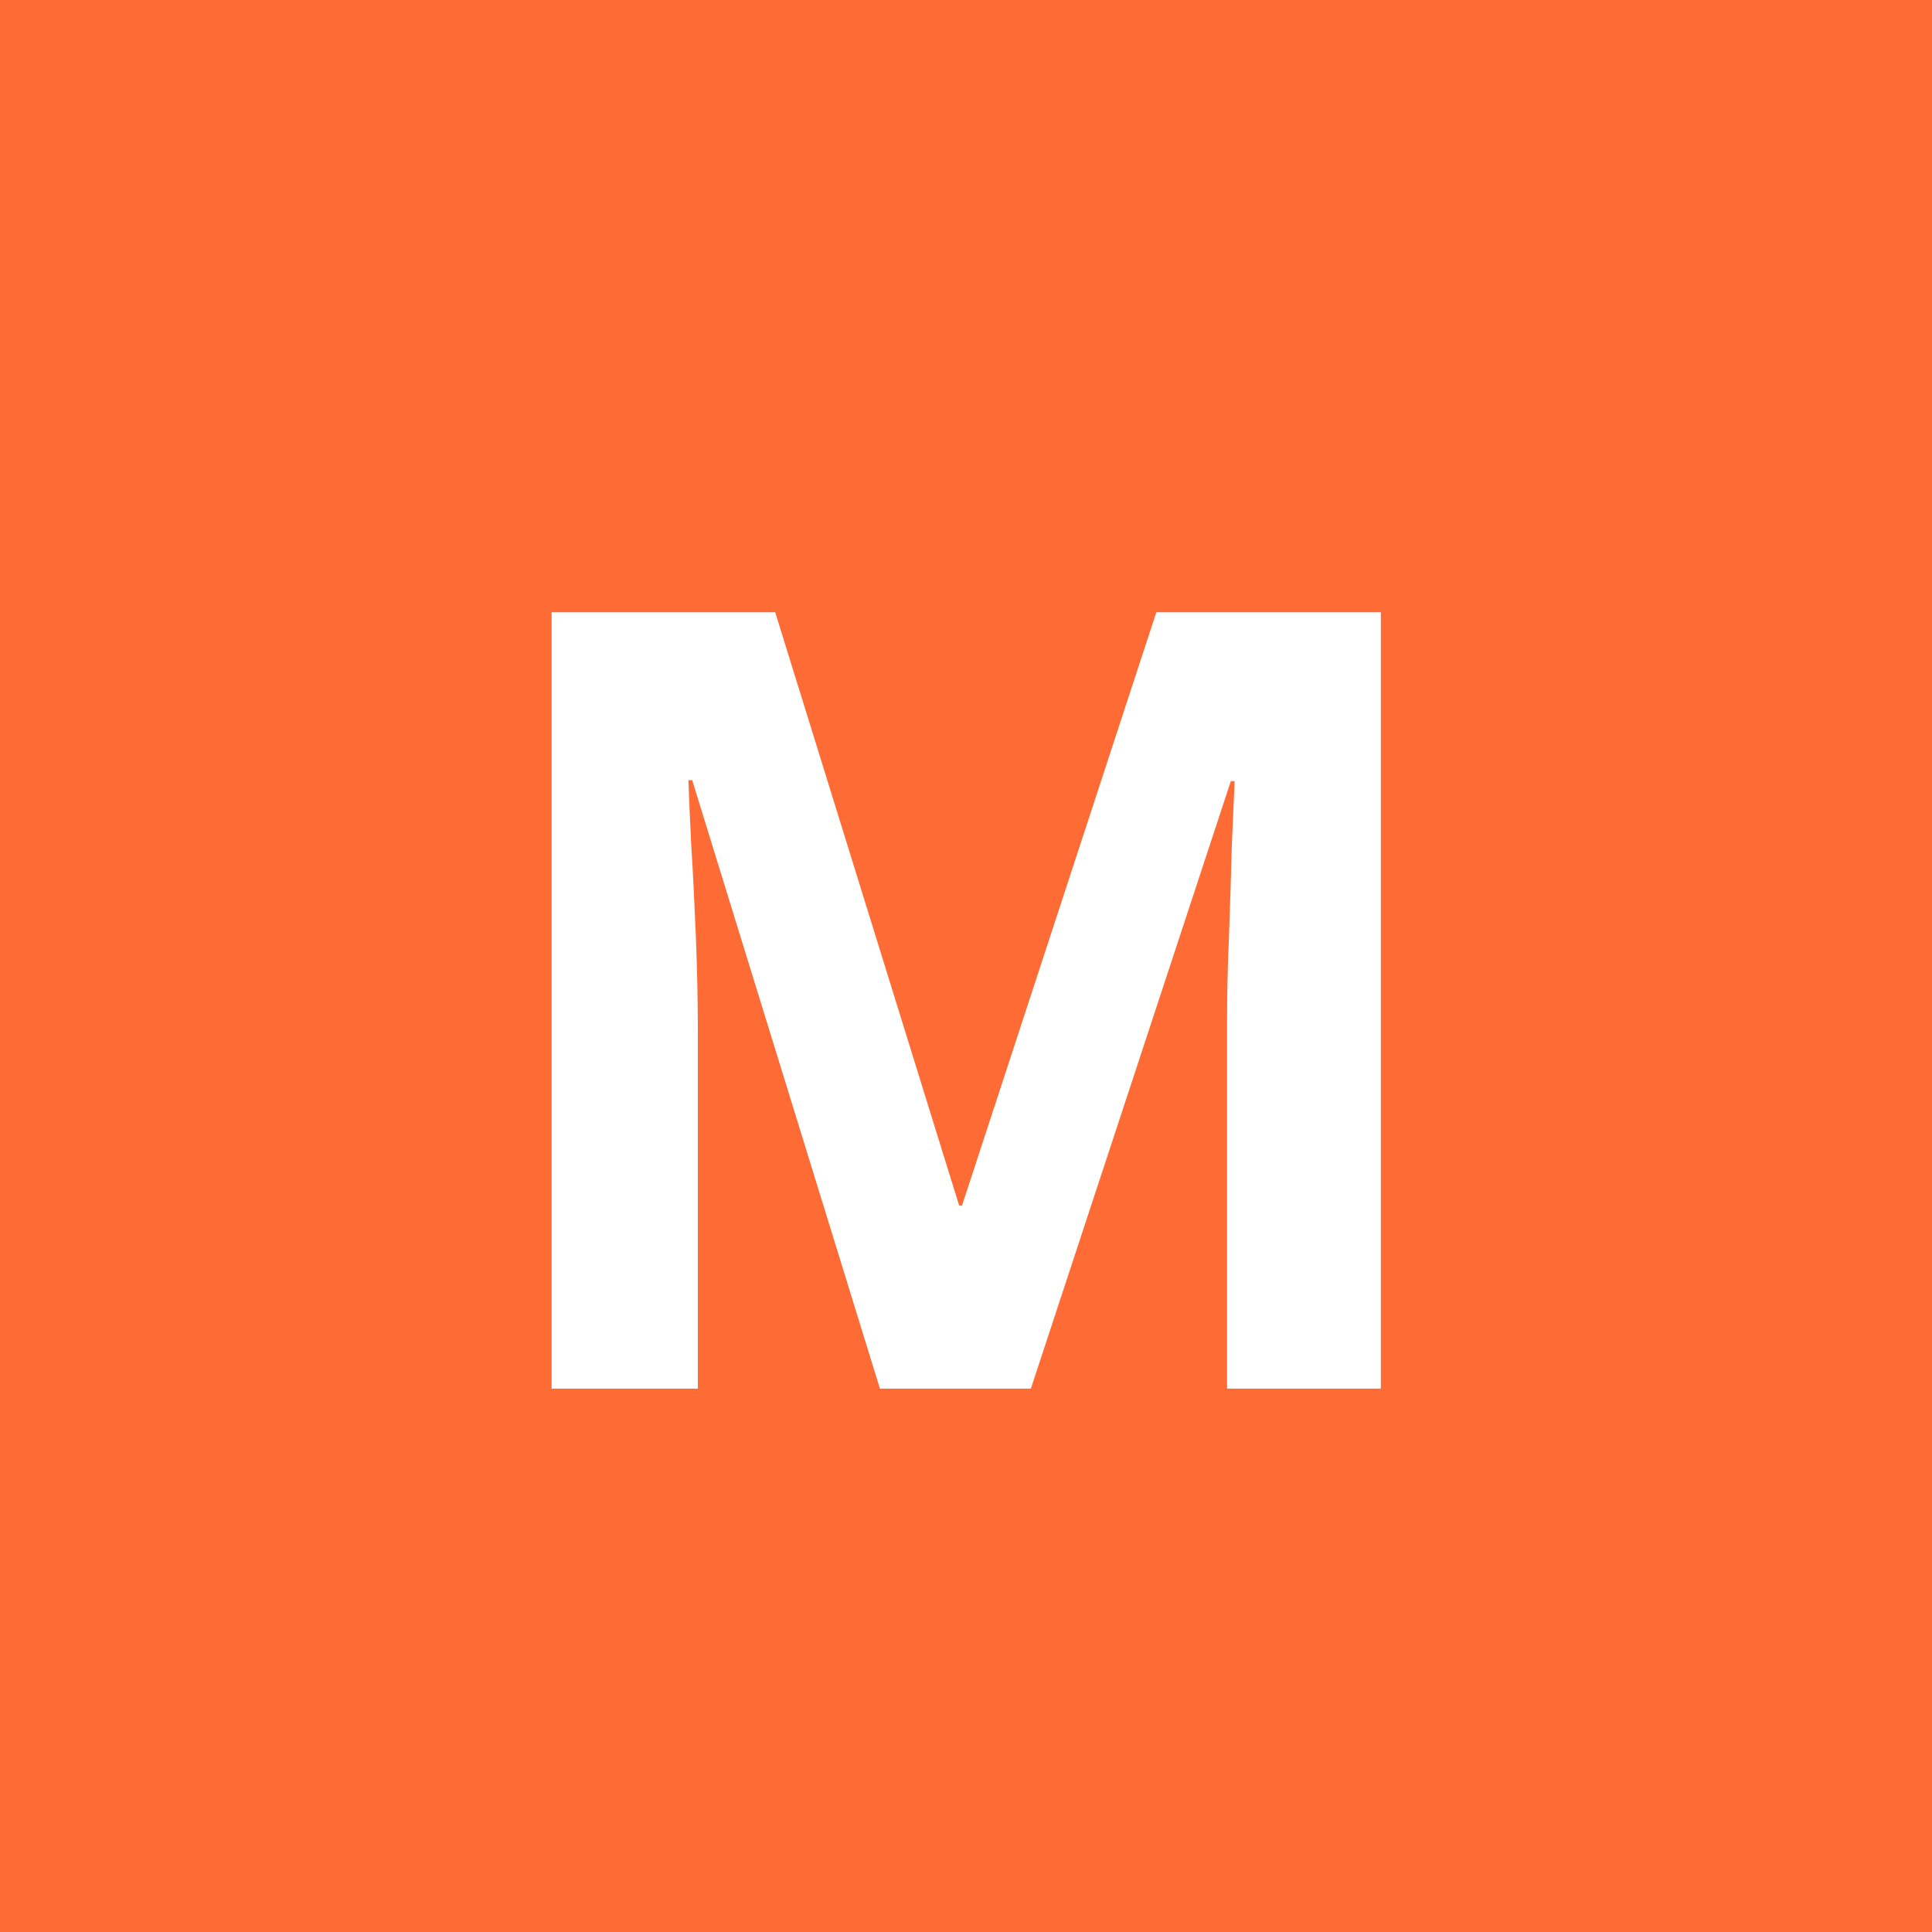
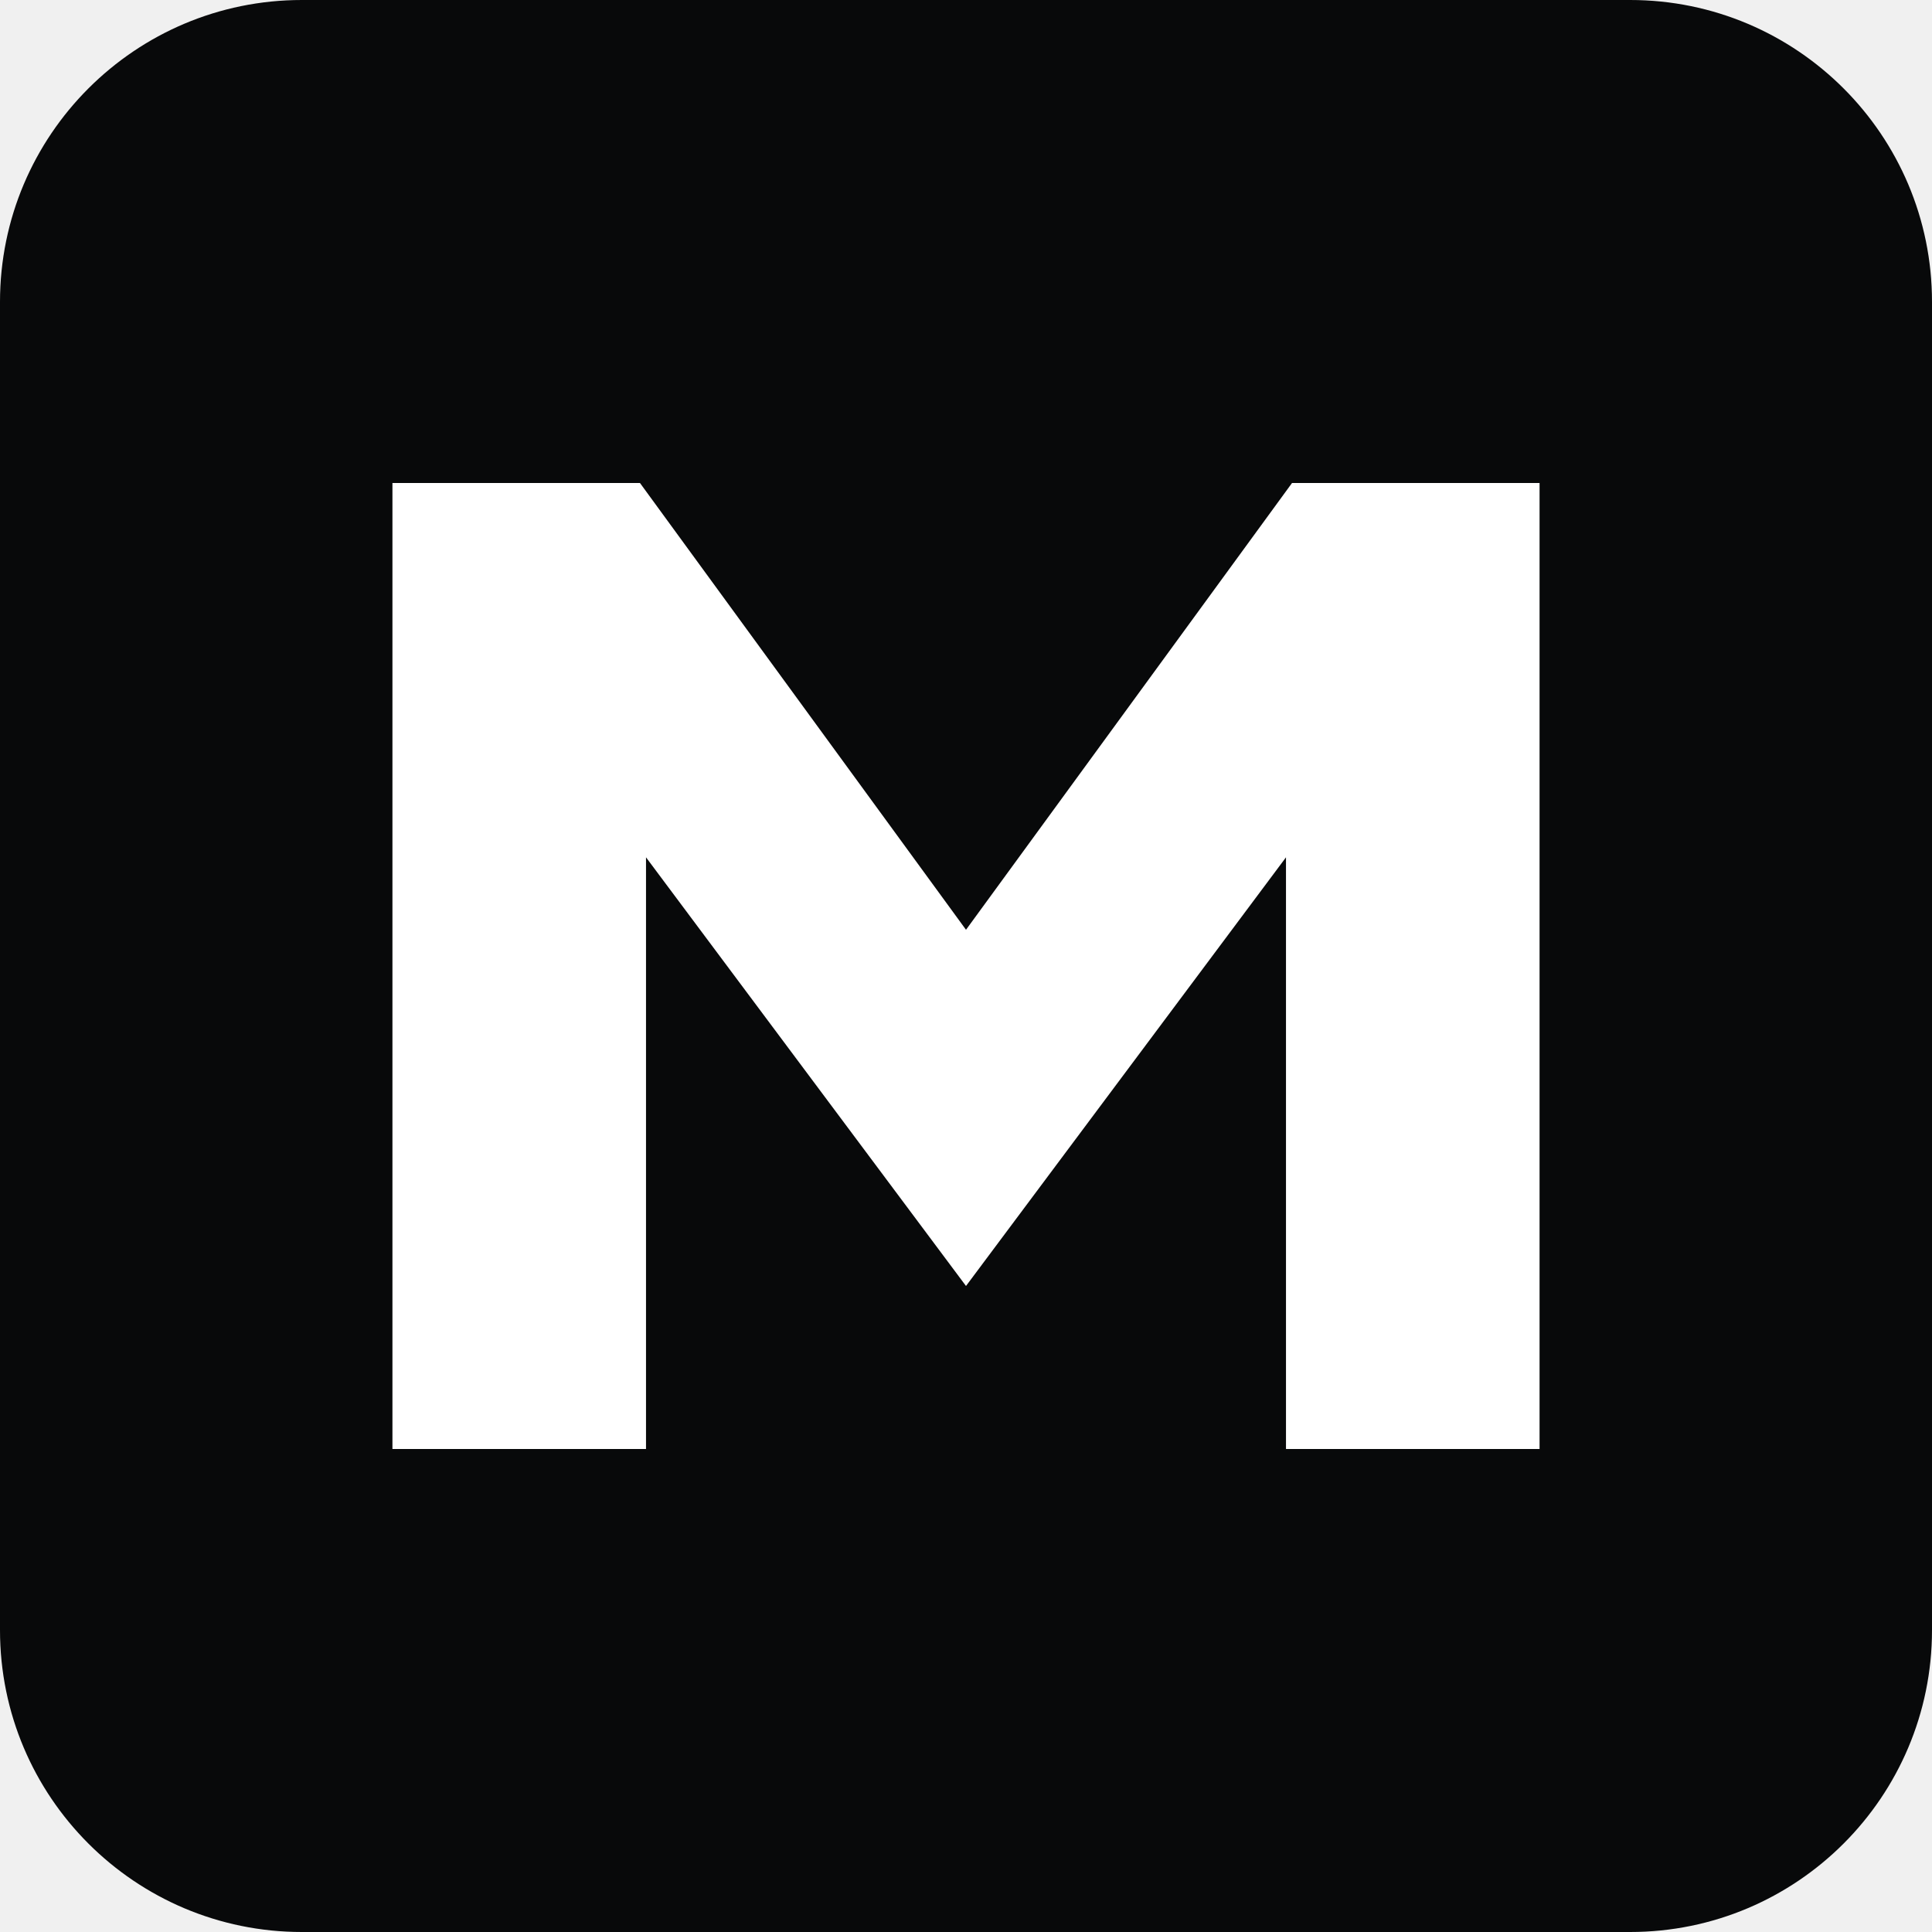
<svg xmlns="http://www.w3.org/2000/svg" width="32" height="32" viewBox="0 0 32 32">
-   <rect width="32" height="32" fill="#ff6b35" />
-   <text x="16" y="23" font-family="sans-serif" font-size="18" font-weight="bold" fill="white" text-anchor="middle">M</text>
+   <rect width="32" height="32" rx="5" fill="#08090a" />
+   <path d="M6.5 24V8h4.1l5.4 7.4L21.4 8h4.1v16h-4.2V14.2L16 21.3l-5.3-7.1V24z" fill="#fff" />
</svg>
